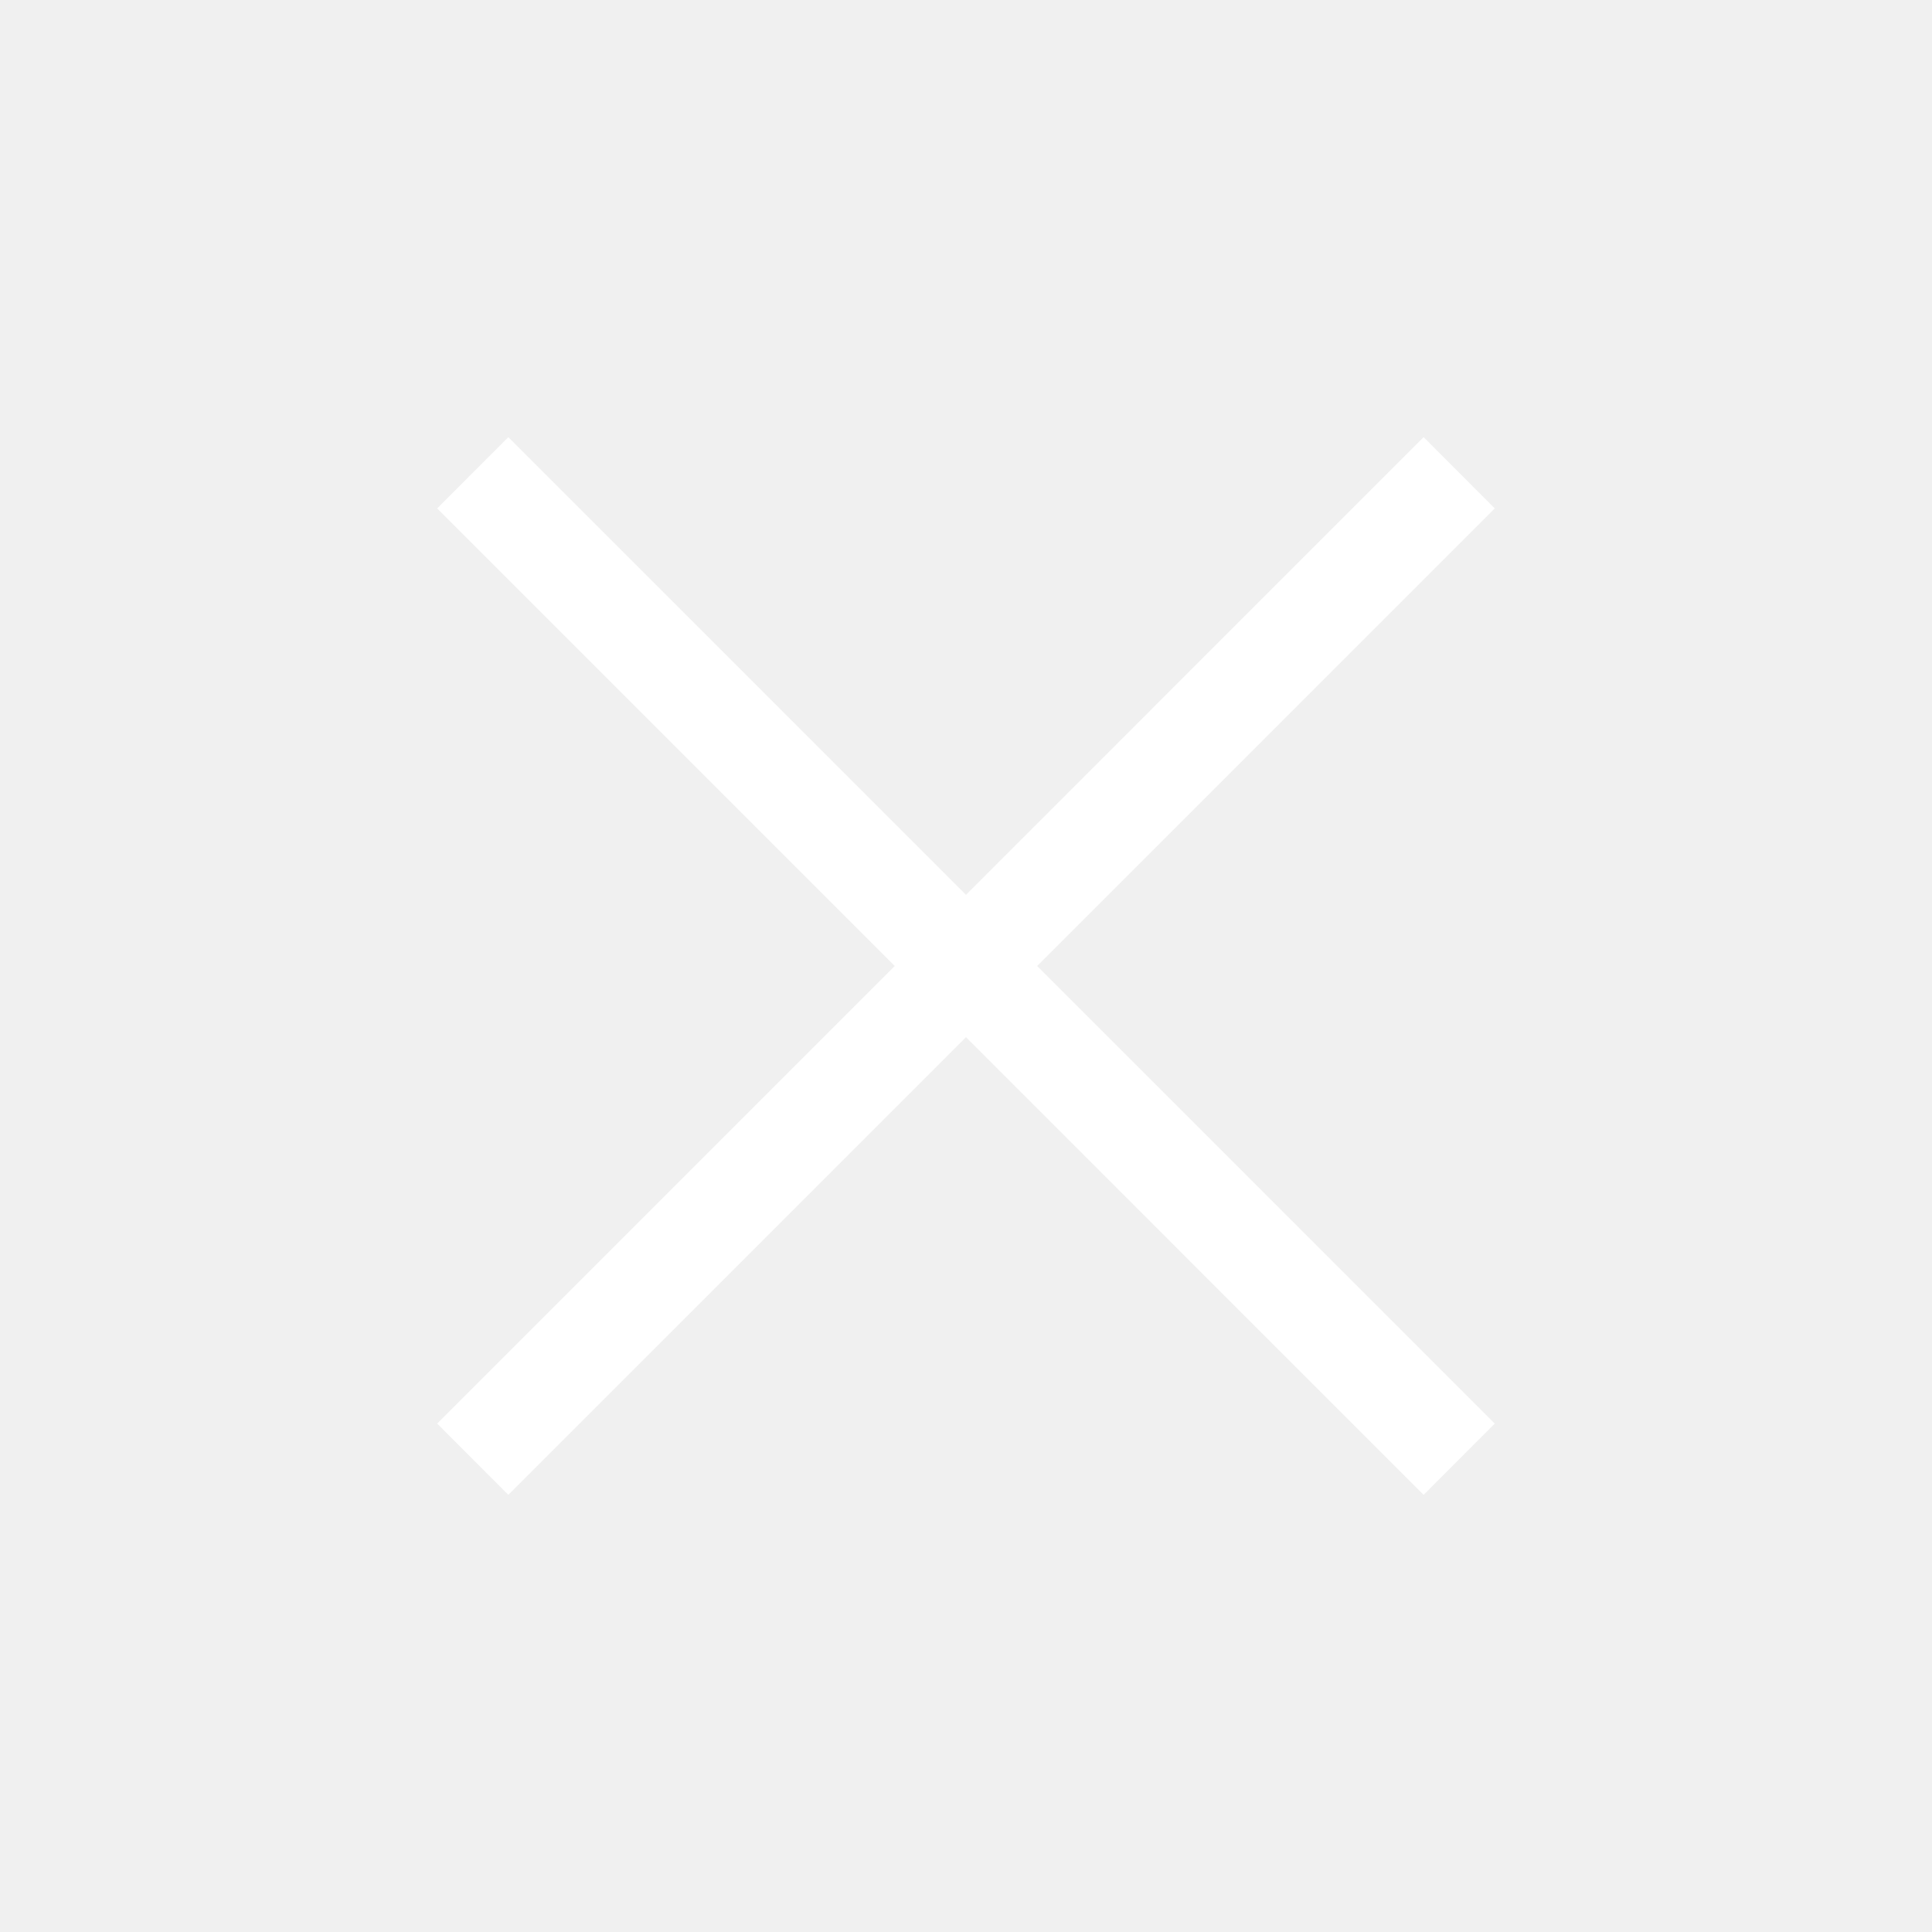
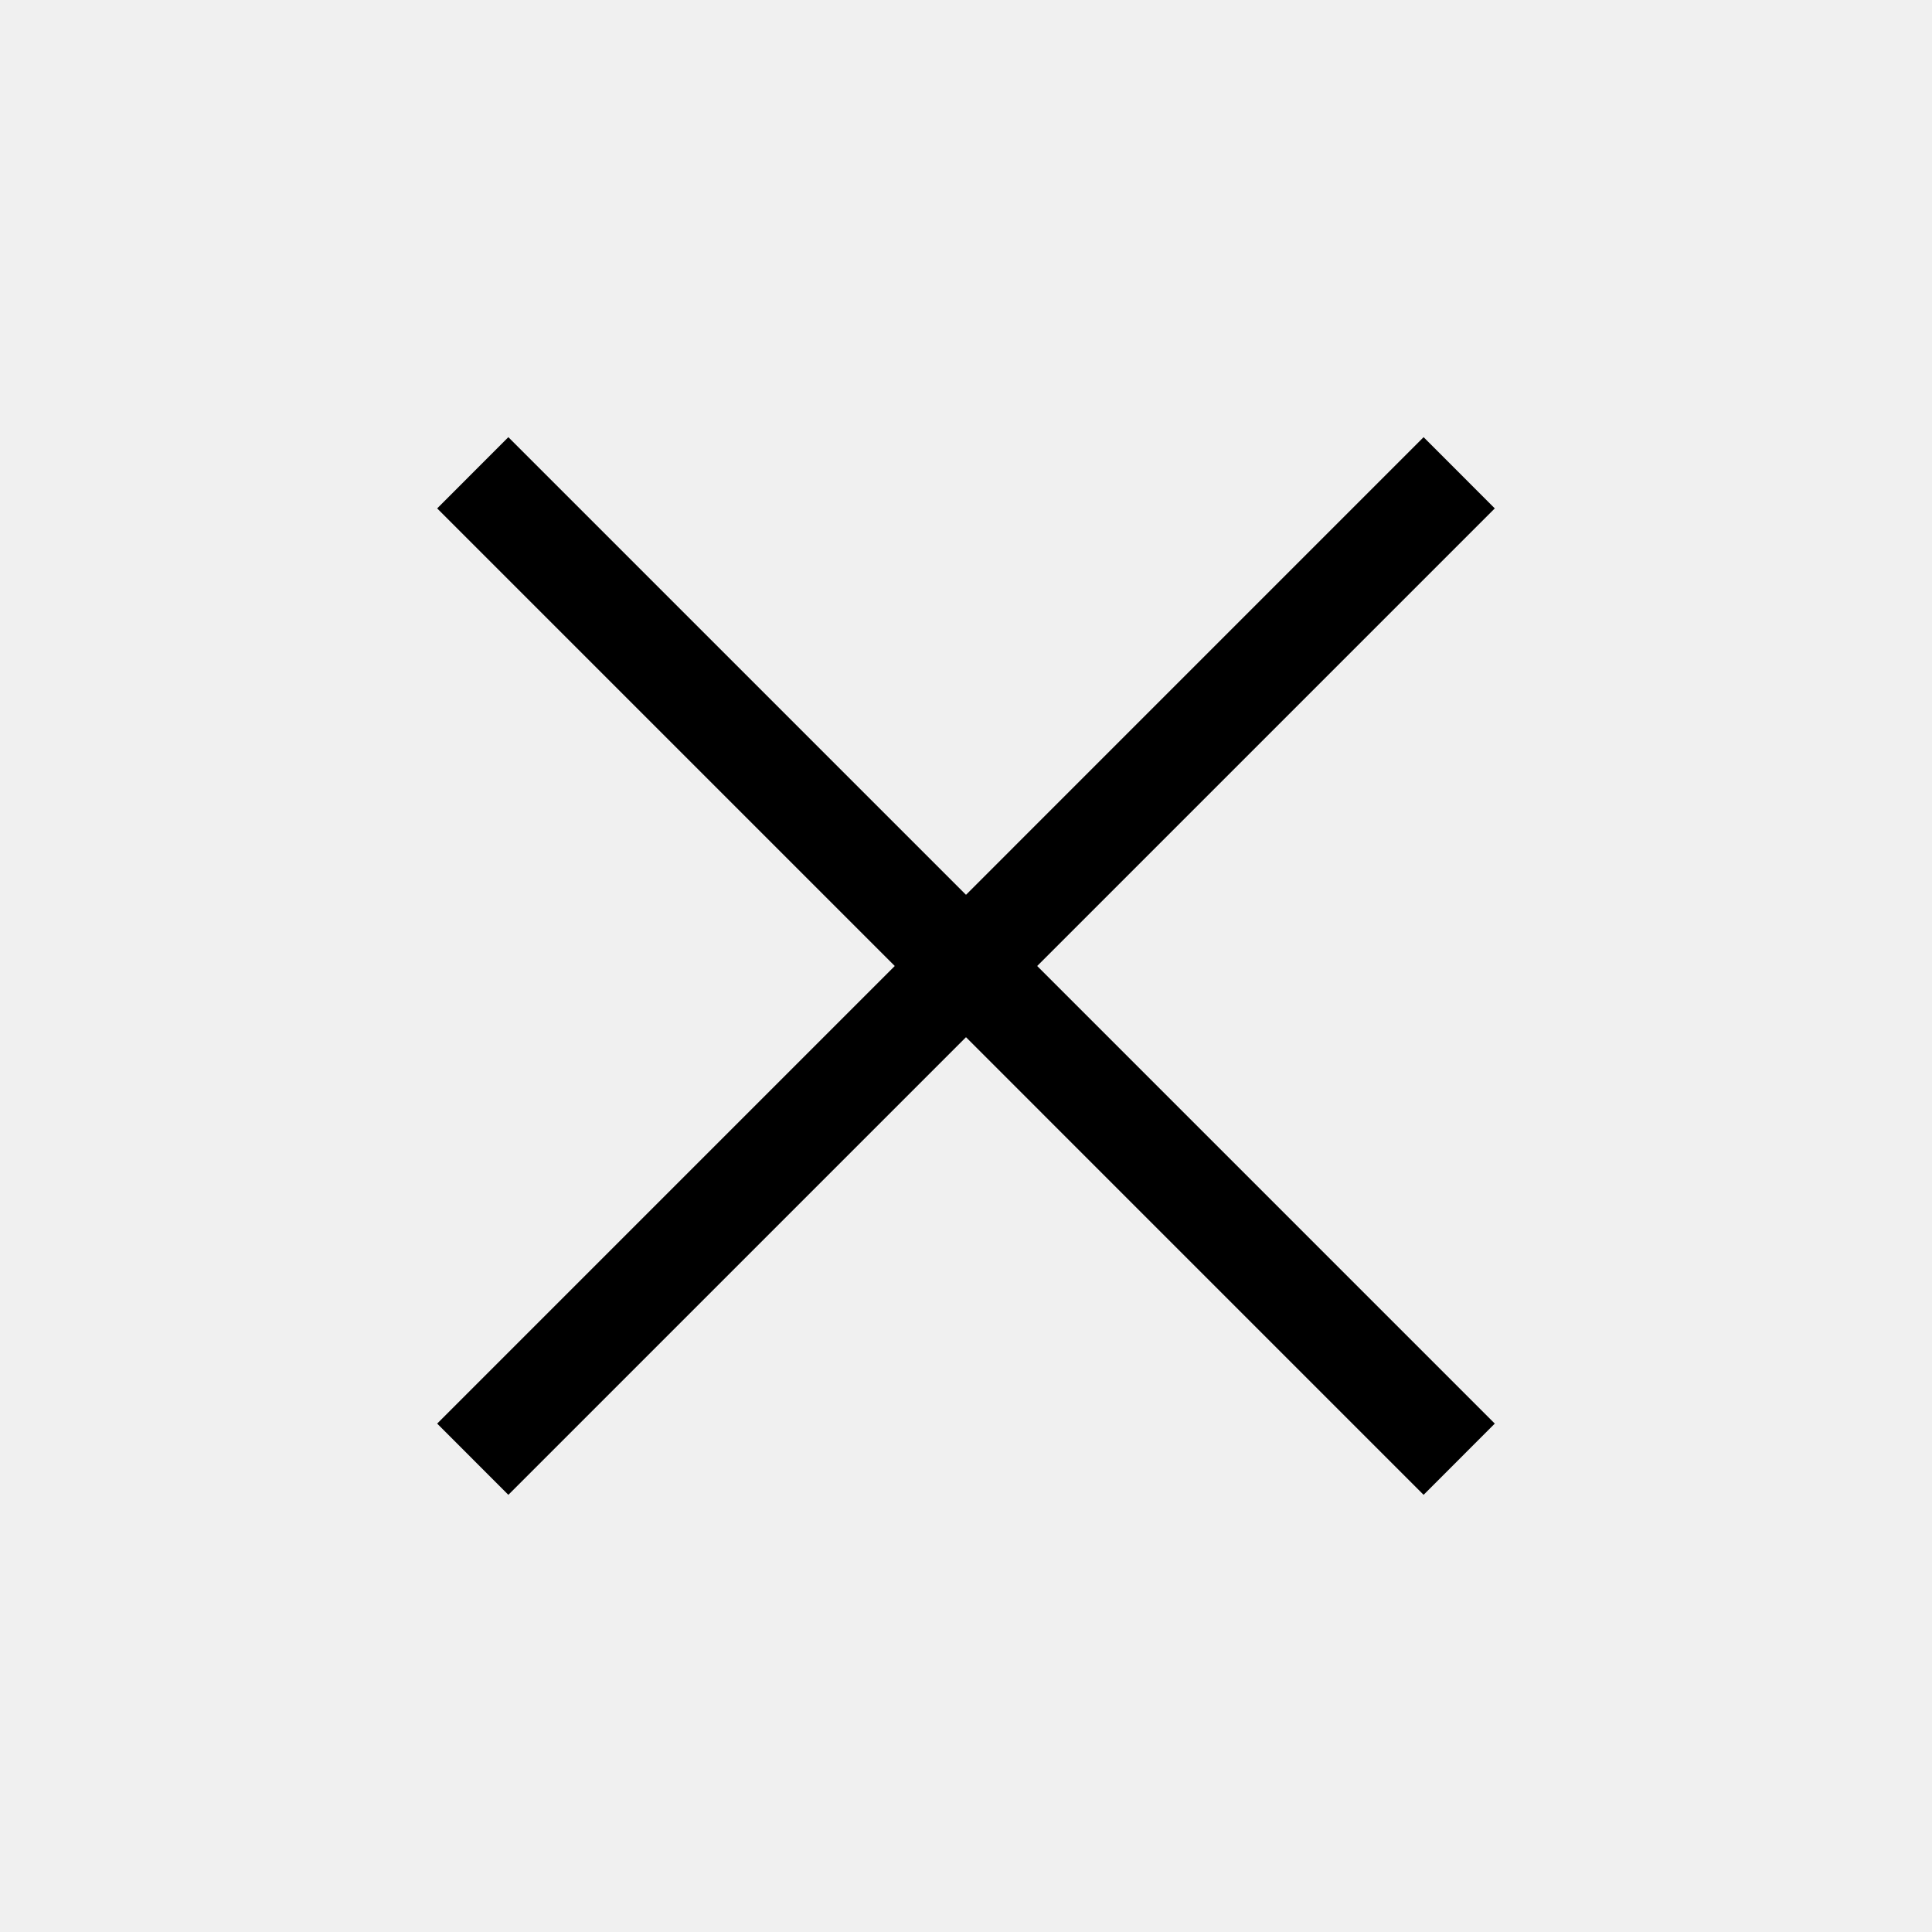
<svg xmlns="http://www.w3.org/2000/svg" width="40" height="40" viewBox="0 0 40 40" fill="none">
  <mask id="mask0_144_3350" style="mask-type:alpha" maskUnits="userSpaceOnUse" x="0" y="0" width="40" height="40">
-     <rect width="40" height="40" fill="#D9D9D9" />
+     <rect width="40" height="40" fill="currentColor" />
  </mask>
  <g mask="url(#mask0_144_3350)">
-     <path d="M10.525 30.949L9.051 29.474L18.525 20L9.051 10.526L10.525 9.051L20 18.526L29.474 9.051L30.948 10.526L21.474 20L30.948 29.474L29.474 30.949L20 21.474L10.525 30.949Z" fill="white" />
+     <path d="M10.525 30.949L9.051 29.474L18.525 20L9.051 10.526L10.525 9.051L20 18.526L29.474 9.051L30.948 10.526L21.474 20L30.948 29.474L29.474 30.949L20 21.474L10.525 30.949Z" fill="currentColor" />
  </g>
</svg>
